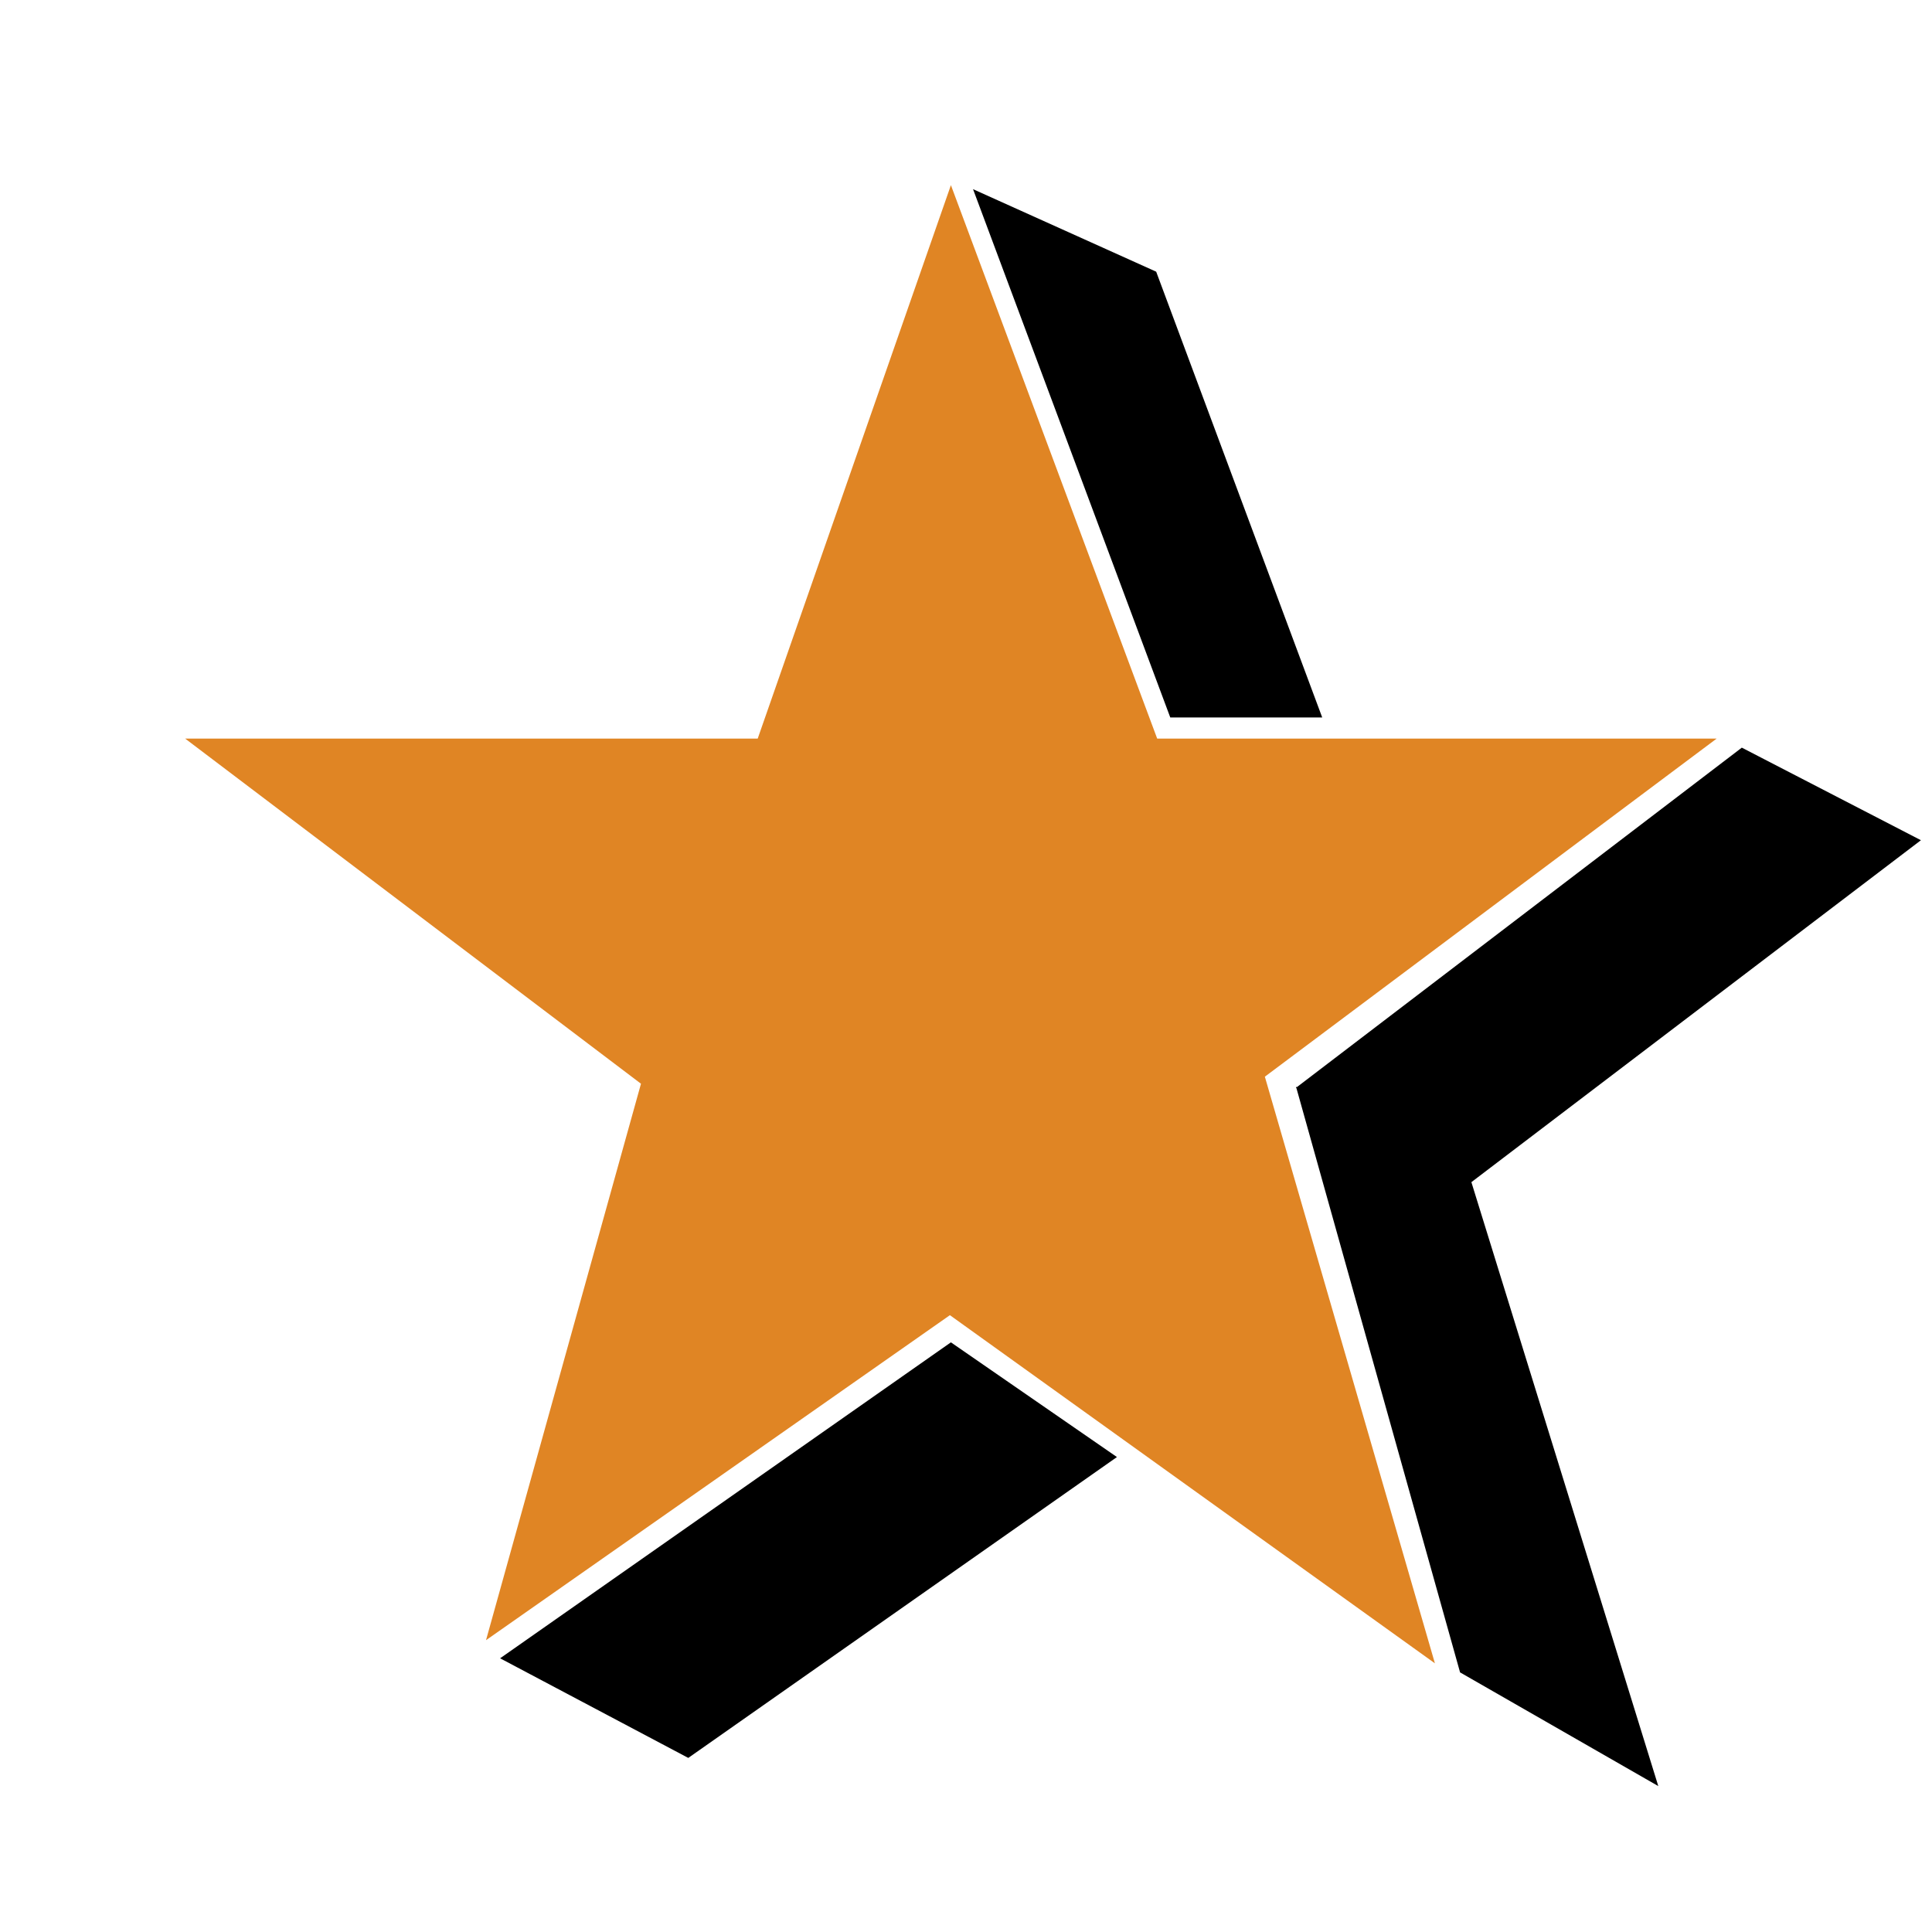
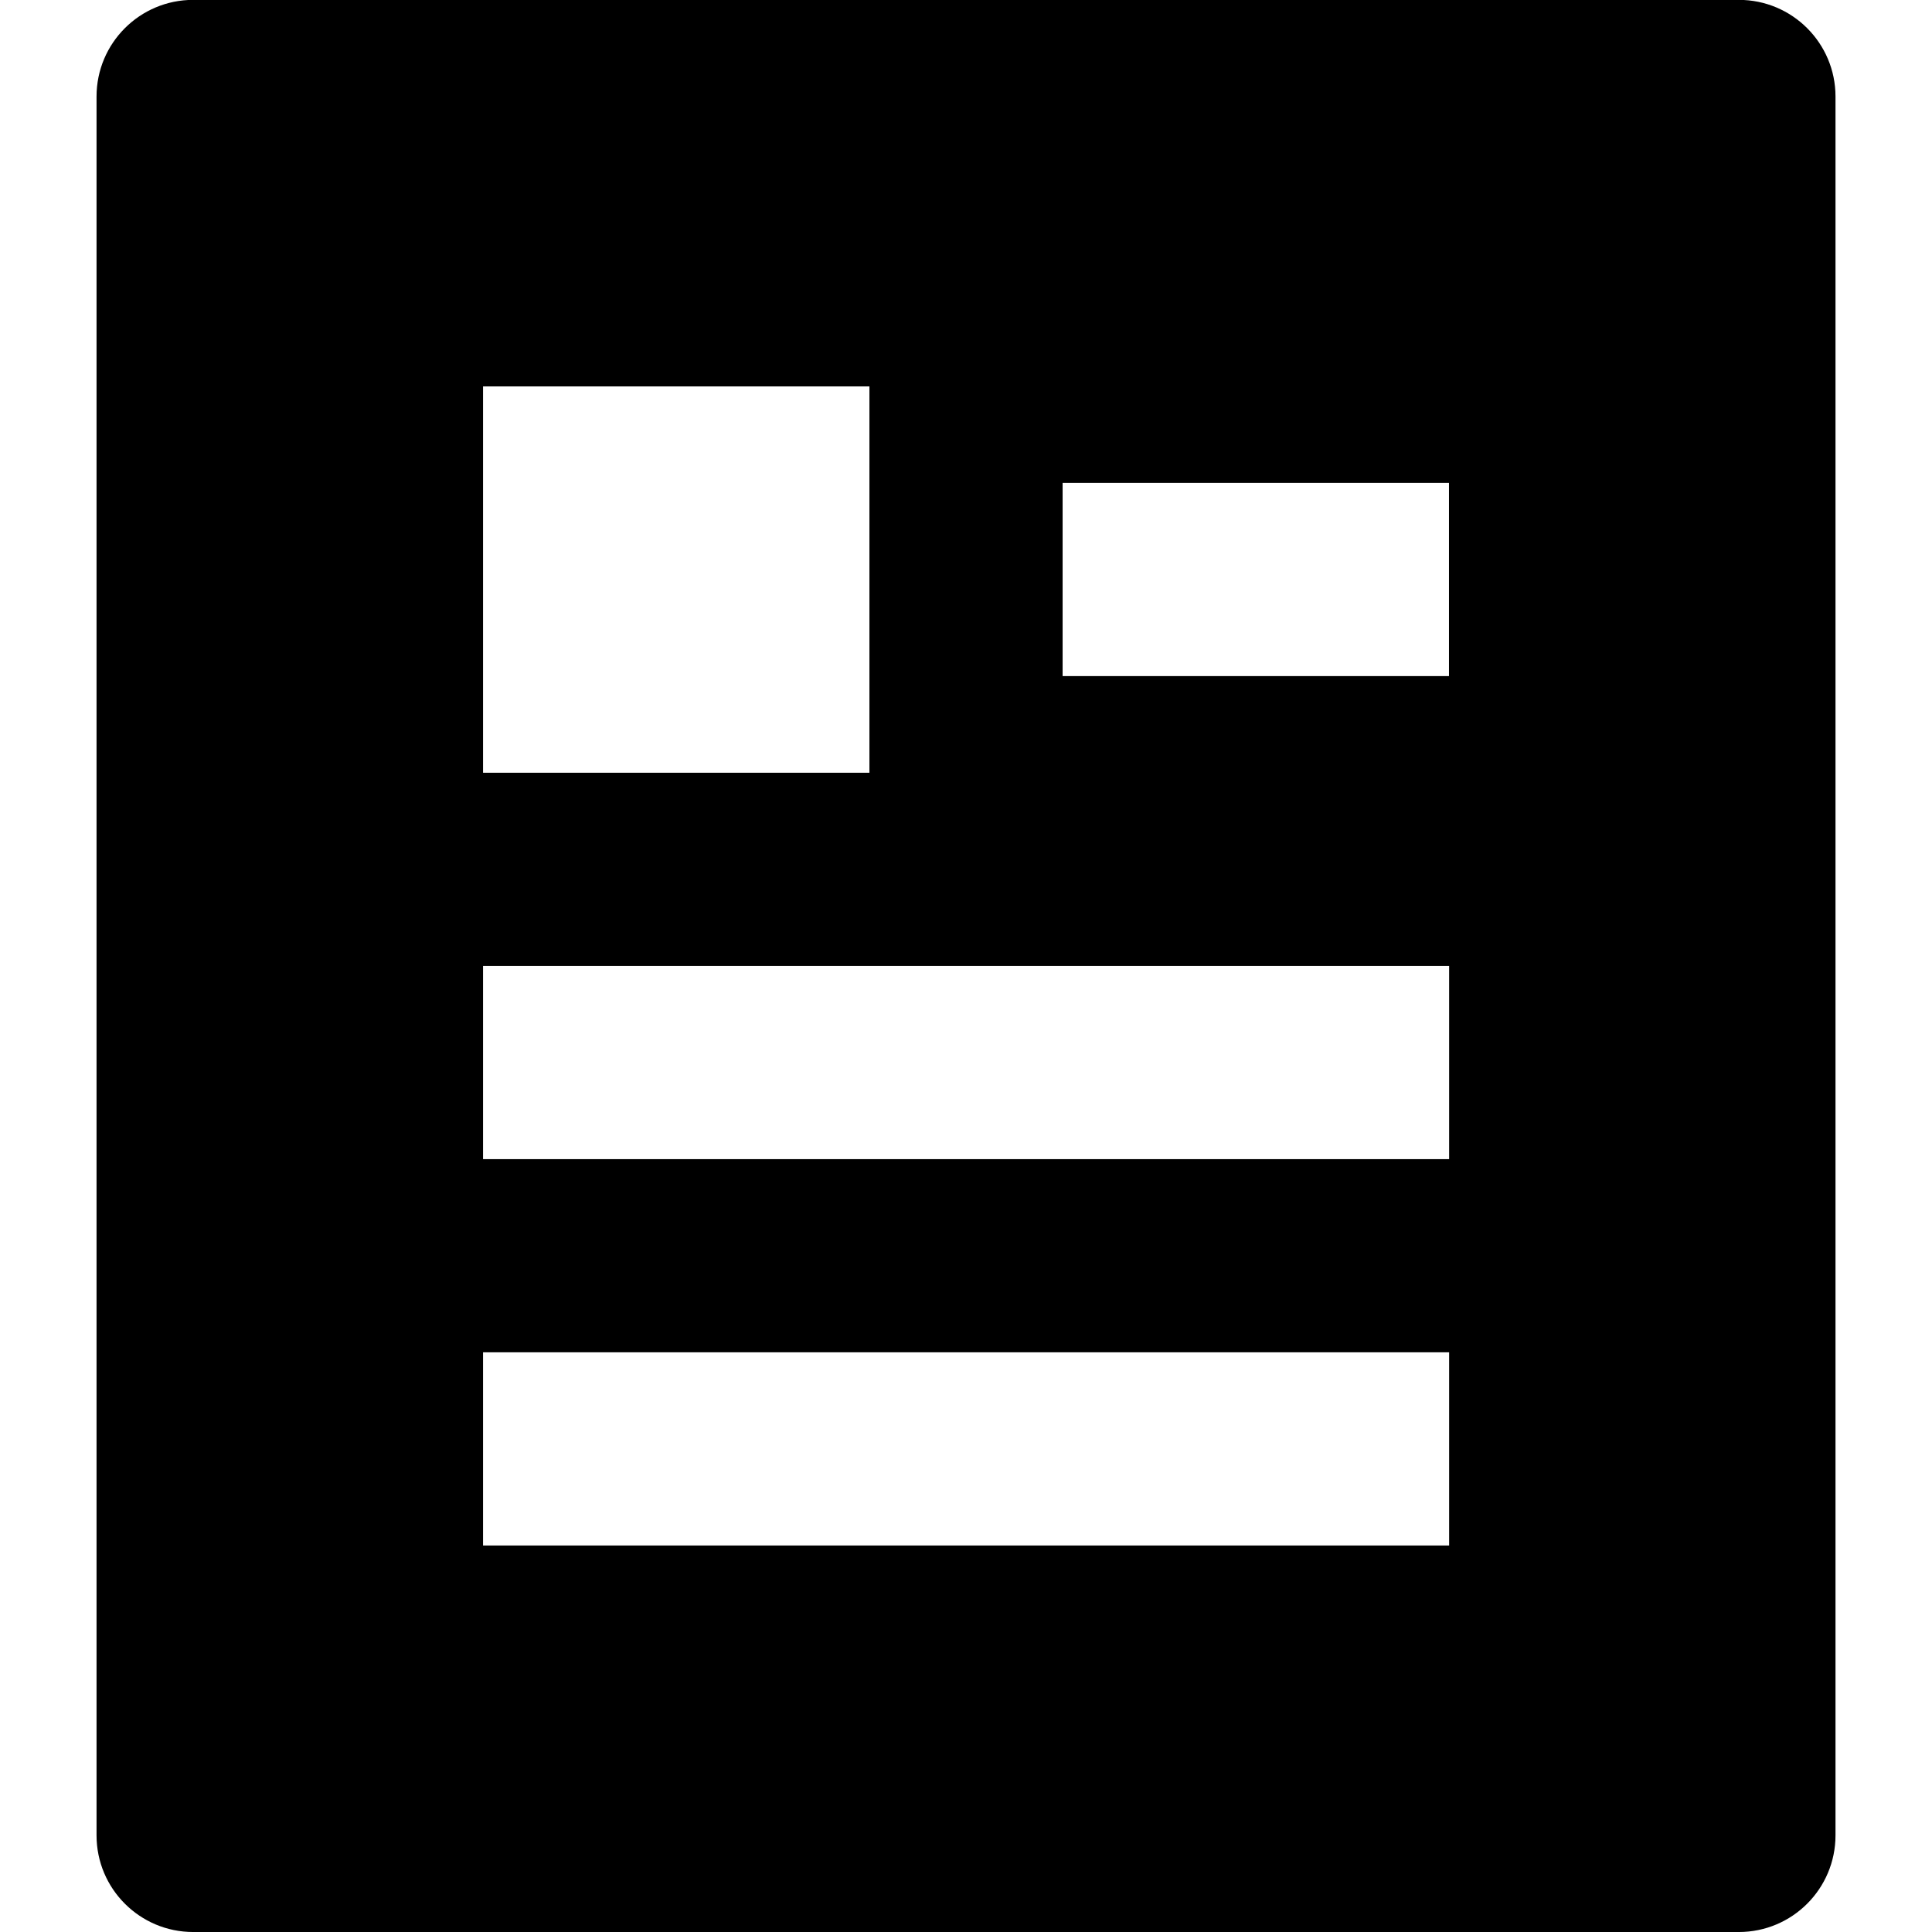
- <svg xmlns="http://www.w3.org/2000/svg" xml:space="preserve" viewBox="0 0 192 192">
-   <path fill="#e08524" d="M75.3 73.4H18.4l45.3 34.3L48.3 163l46.1-32.3 48.2 34.6-16.9-58.3 44.9-33.6H115l-20.5-55-19.2 55z" />
-   <path d="m96.7 18.8 18.2 8.2 16.5 44.3h-15.1L96.7 18.8zm-47 146 18.7 9.9 42.6-29.9-16.5-11.4-44.8 31.4zm79.1-56.8 17.4 9.4 18.6 60.1-19.7-11.3-16.3-58.2z" />
-   <path d="m173.1 74.3 17.8 9.2-44.7 34-17.4-9.4 44.3-33.8z" />
+ <svg xmlns="http://www.w3.org/2000/svg" width="13.351mm" height="13.351mm" viewBox="0 0 13.351 13.351" version="1.1" id="svg1">
+   <defs id="defs1" />
+   <g id="layer1" transform="translate(-62.77687,-154.8539)">
+     <path fill="currentColor" d="M 74.793,168.205 H 64.112 a 0.668,0.668 0 0 1 -0.668,-0.668 v -12.016 a 0.668,0.668 0 0 1 0.668,-0.668 h 10.681 a 0.668,0.668 0 0 1 0.668,0.668 v 12.016 a 0.668,0.668 0 0 1 -0.668,0.668 z m -8.678,-10.681 v 2.67 h 2.67 v -2.67 z m 0,4.005 v 1.335 h 6.676 v -1.335 z m 0,2.67 v 1.335 h 6.676 v -1.335 z m 4.005,-6.008 v 1.335 h 2.67 v -1.335 z" id="path1" style="stroke-width:0.265" />
+   </g>
</svg>
